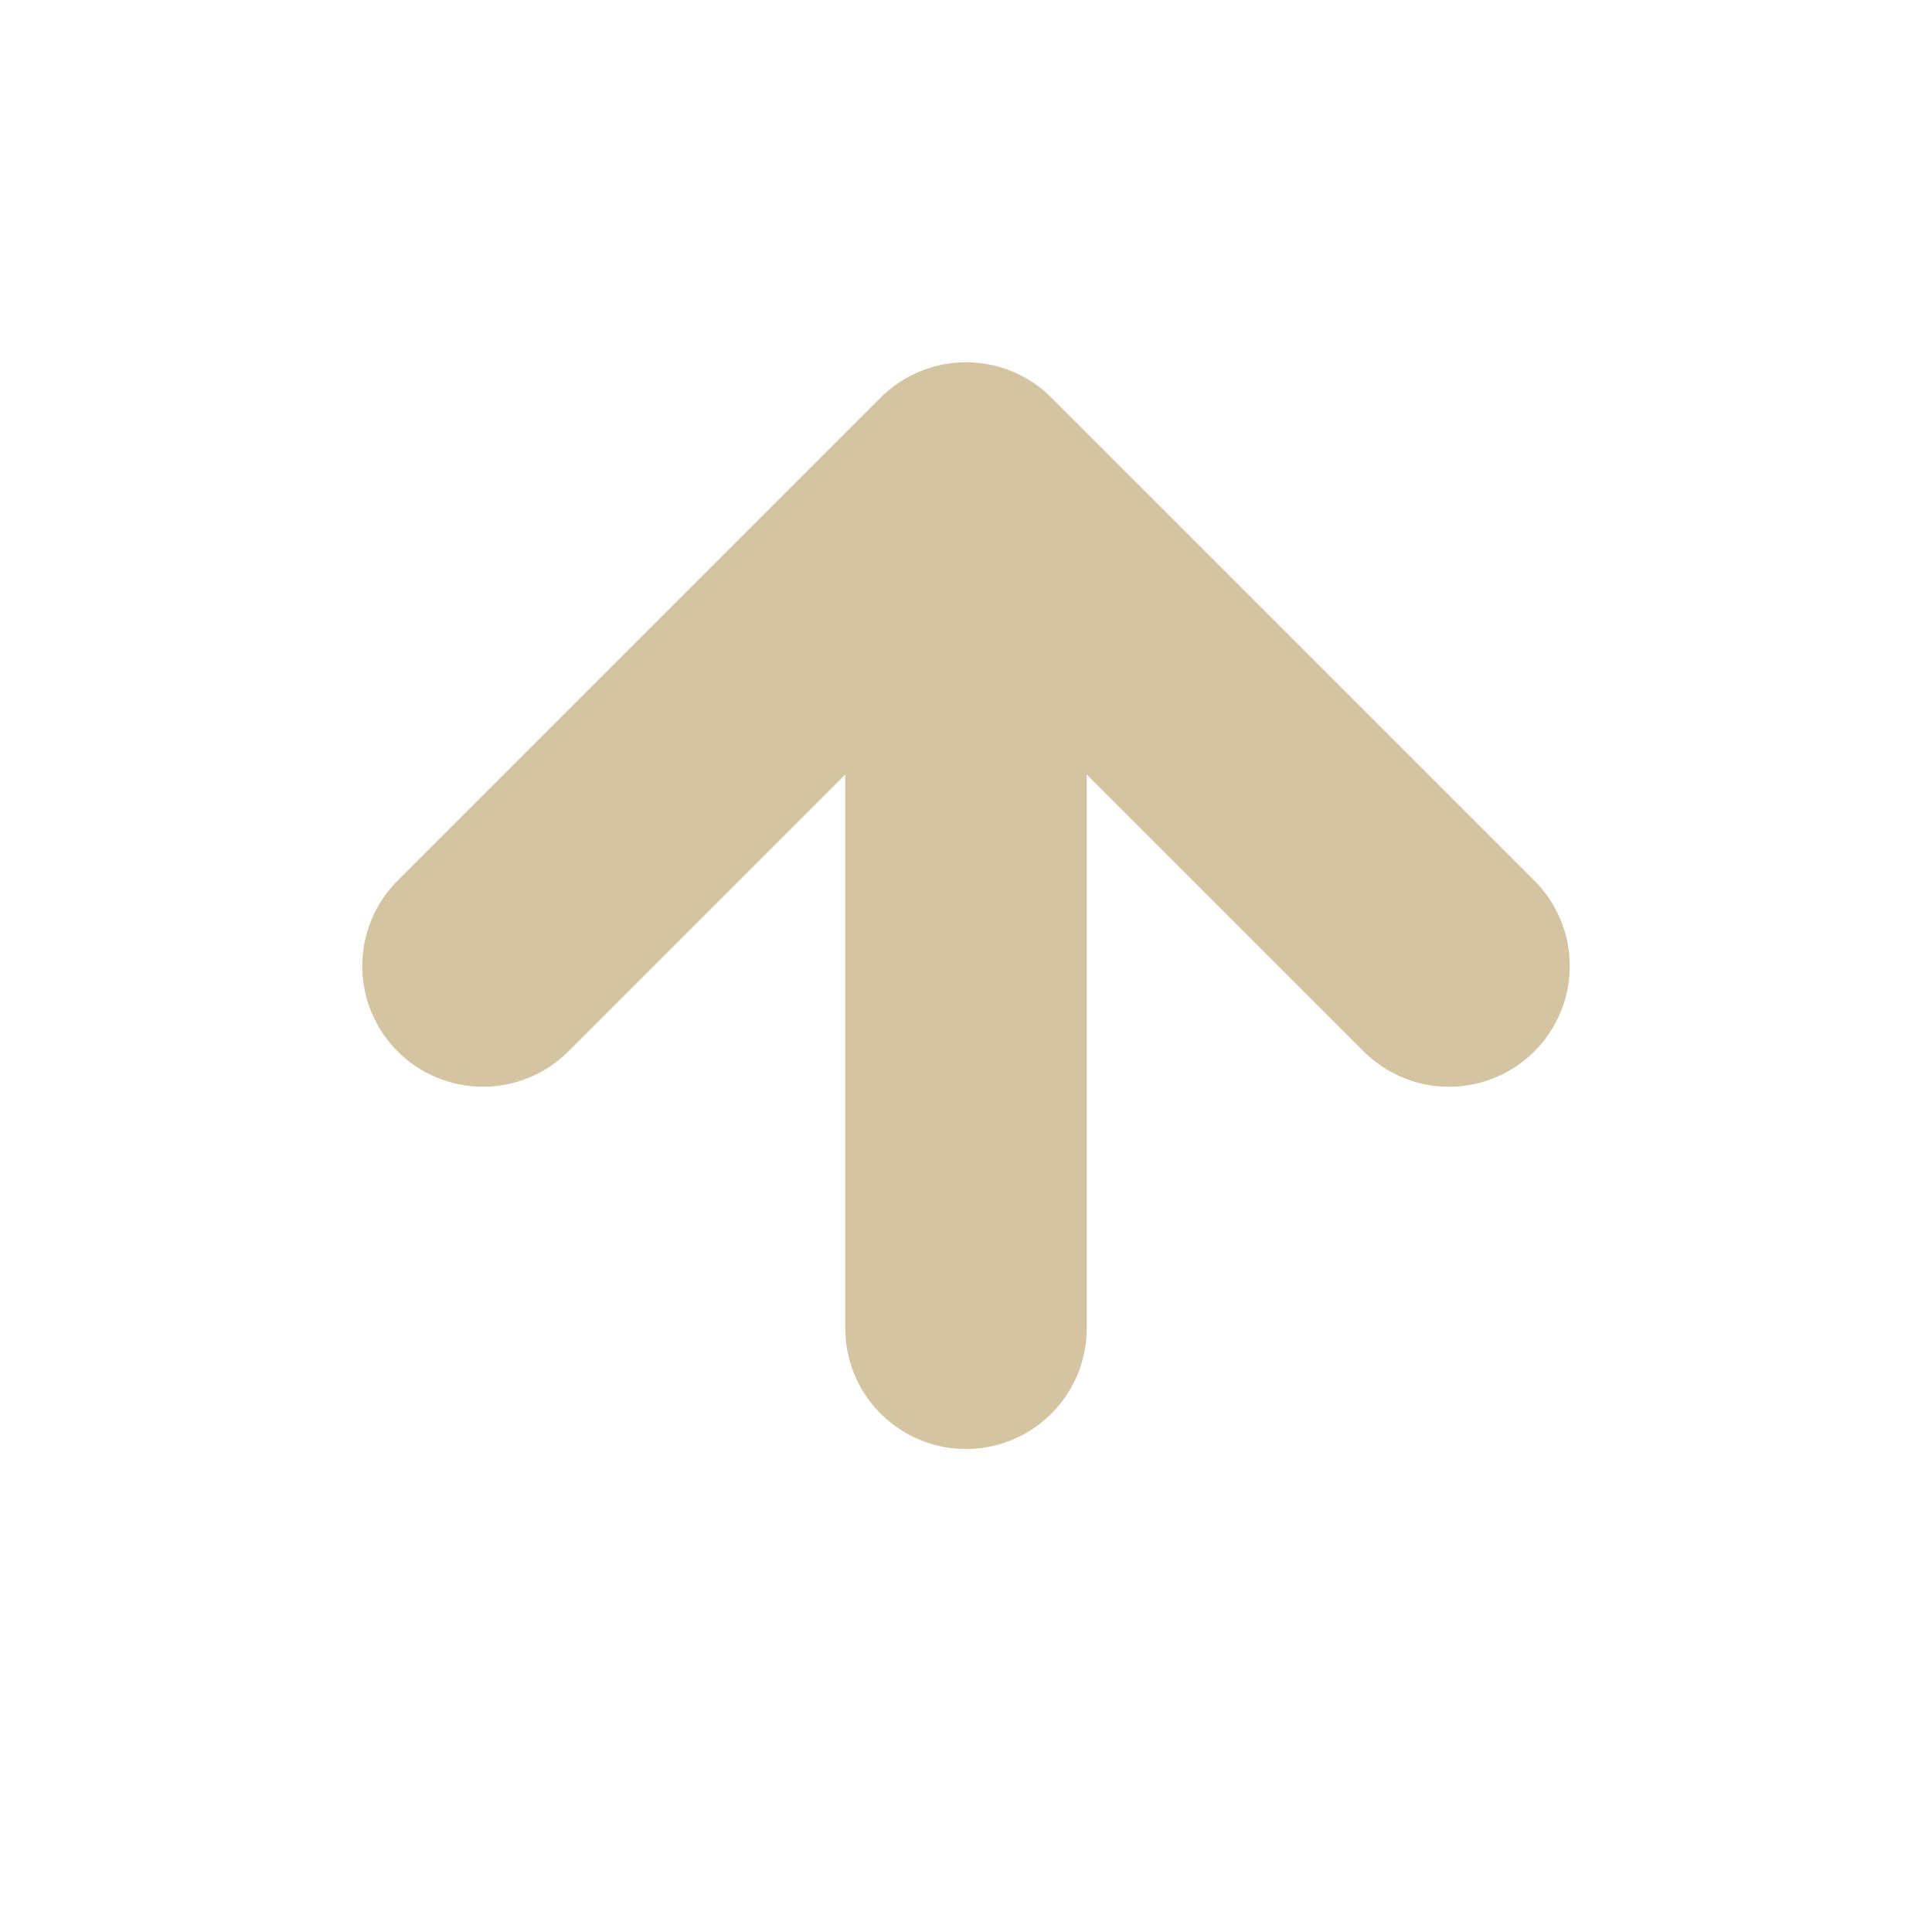
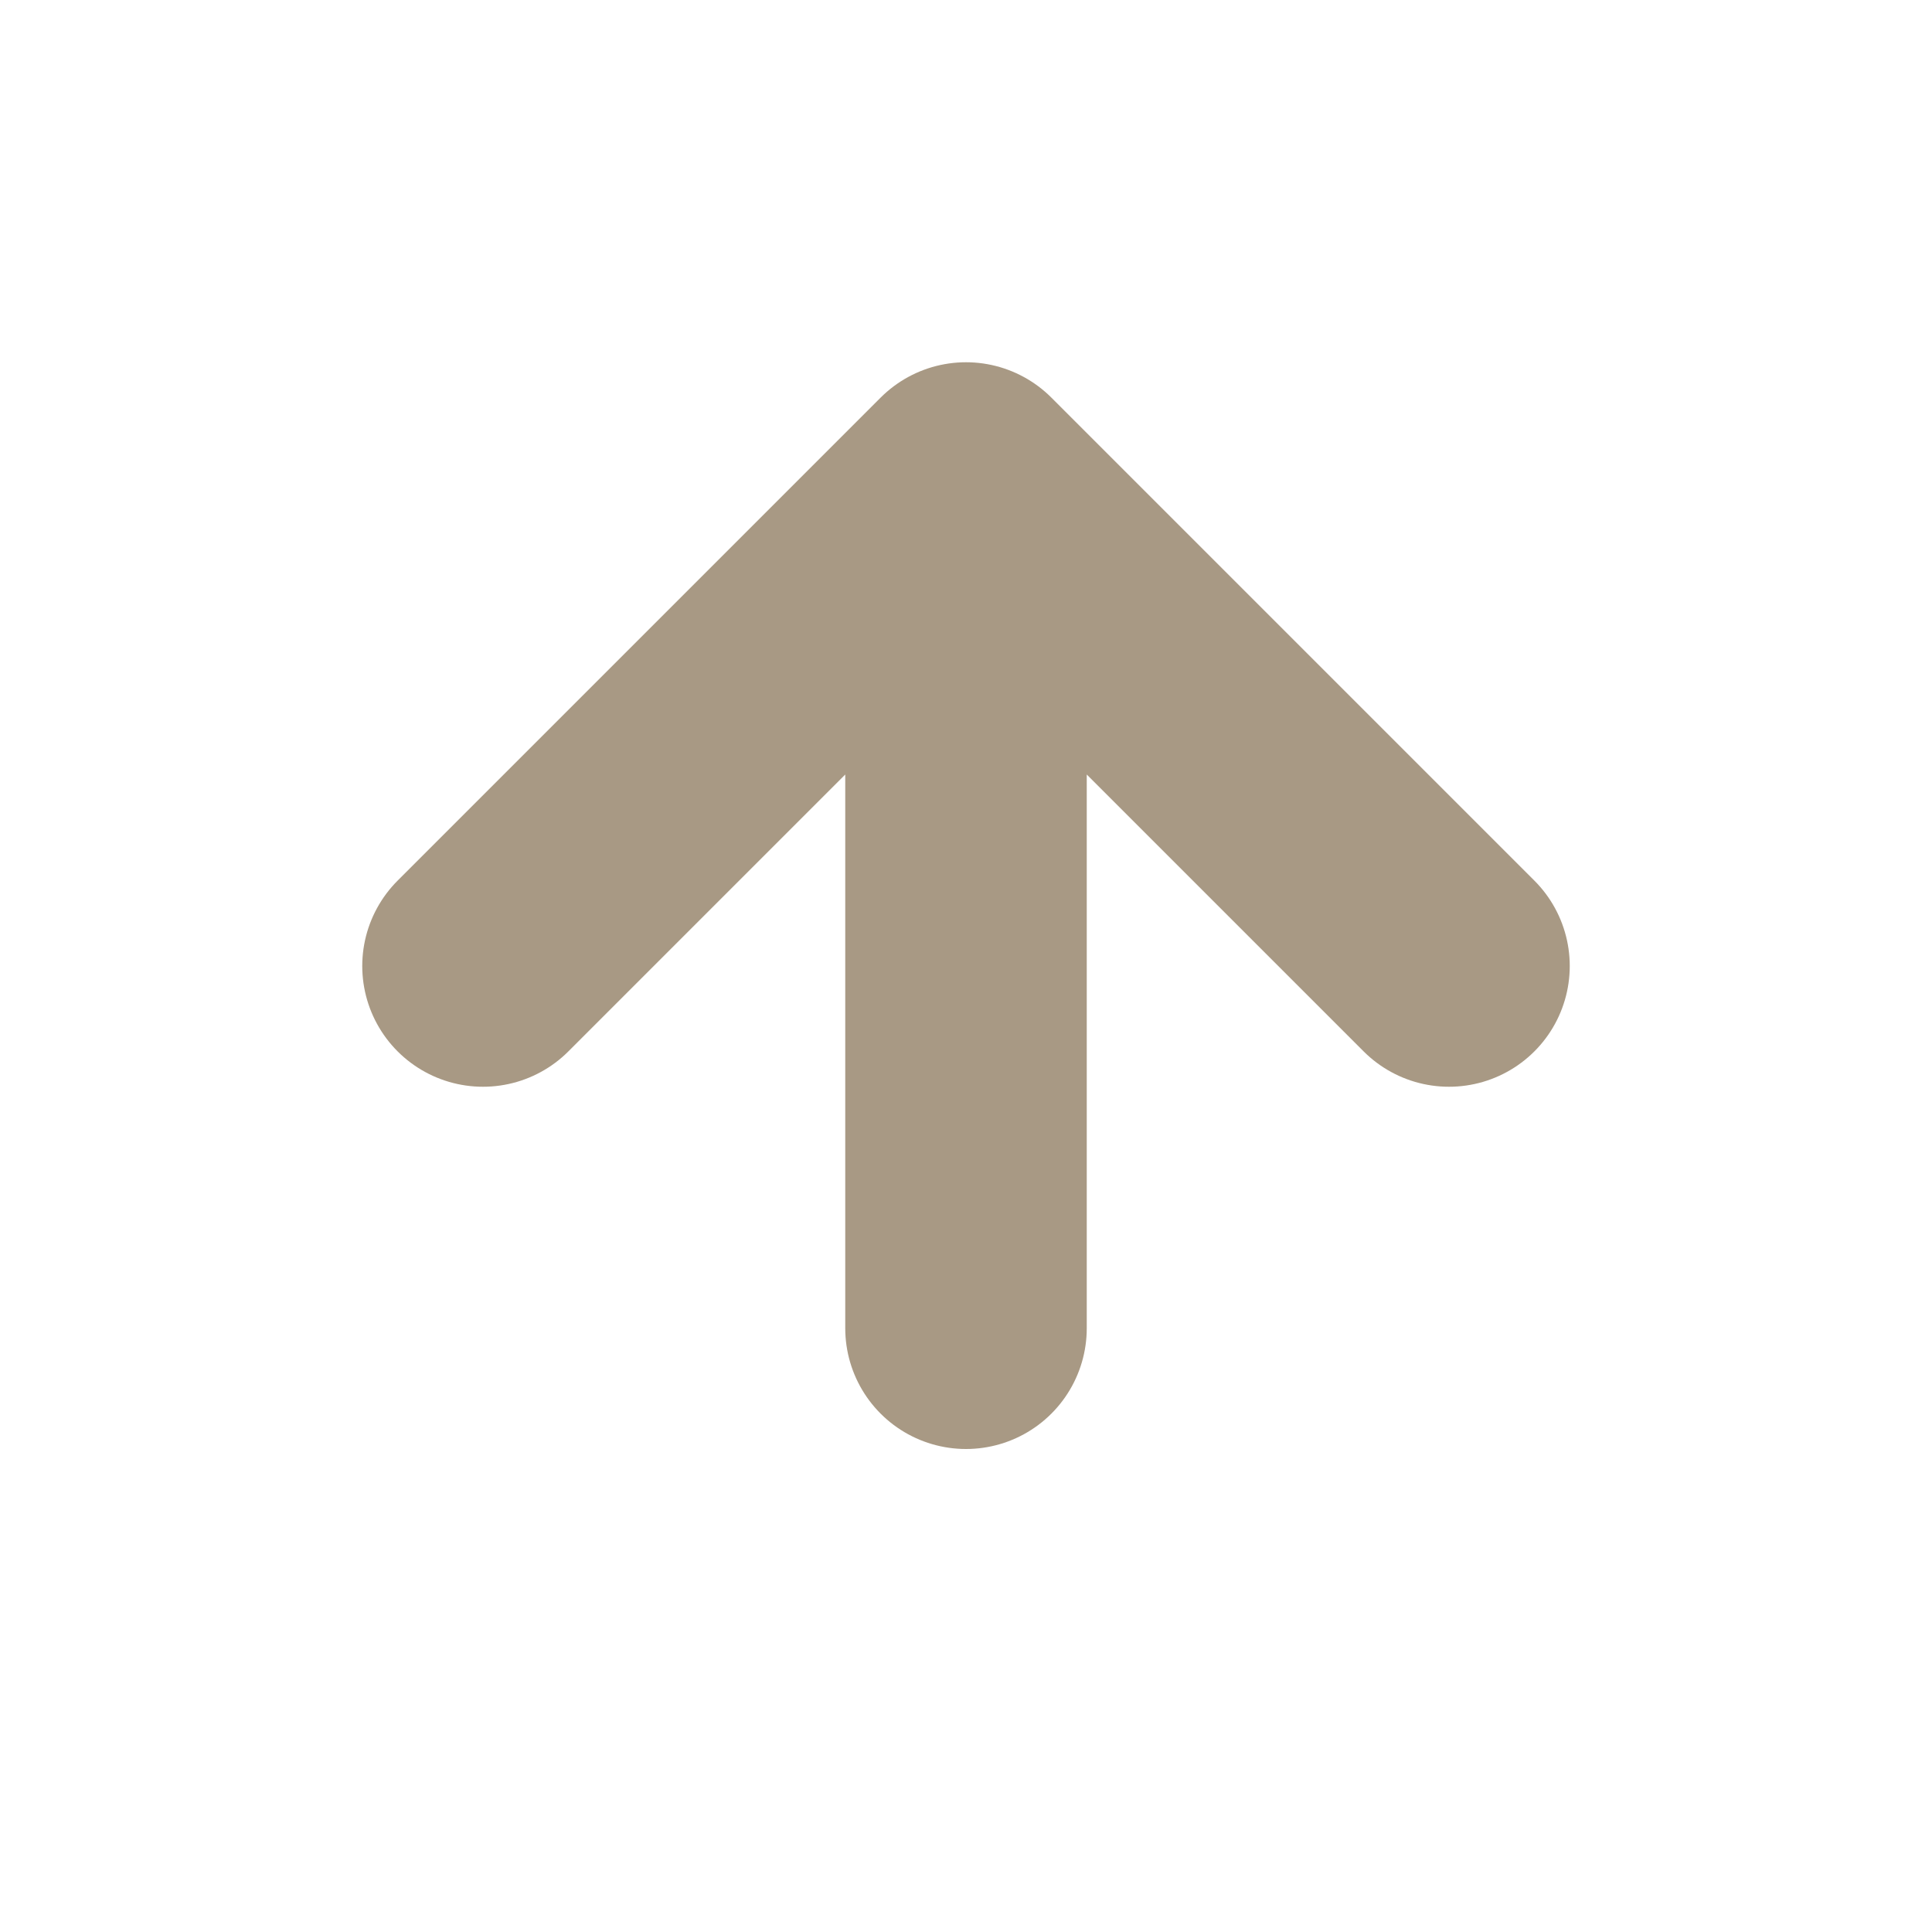
<svg xmlns="http://www.w3.org/2000/svg" width="16" height="16" version="1.1" viewBox="0 0 16 16">
-   <path d="M8 11V4m4 4L8 4 4 8" fill="none" stroke="#d5c4a1" stroke-linecap="round" stroke-linejoin="round" stroke-width="2" />
+   <path d="M8 11V4m4 4L8 4 4 8" fill="none" stroke="#a89984" stroke-linecap="round" stroke-linejoin="round" stroke-width="2" />
</svg>
